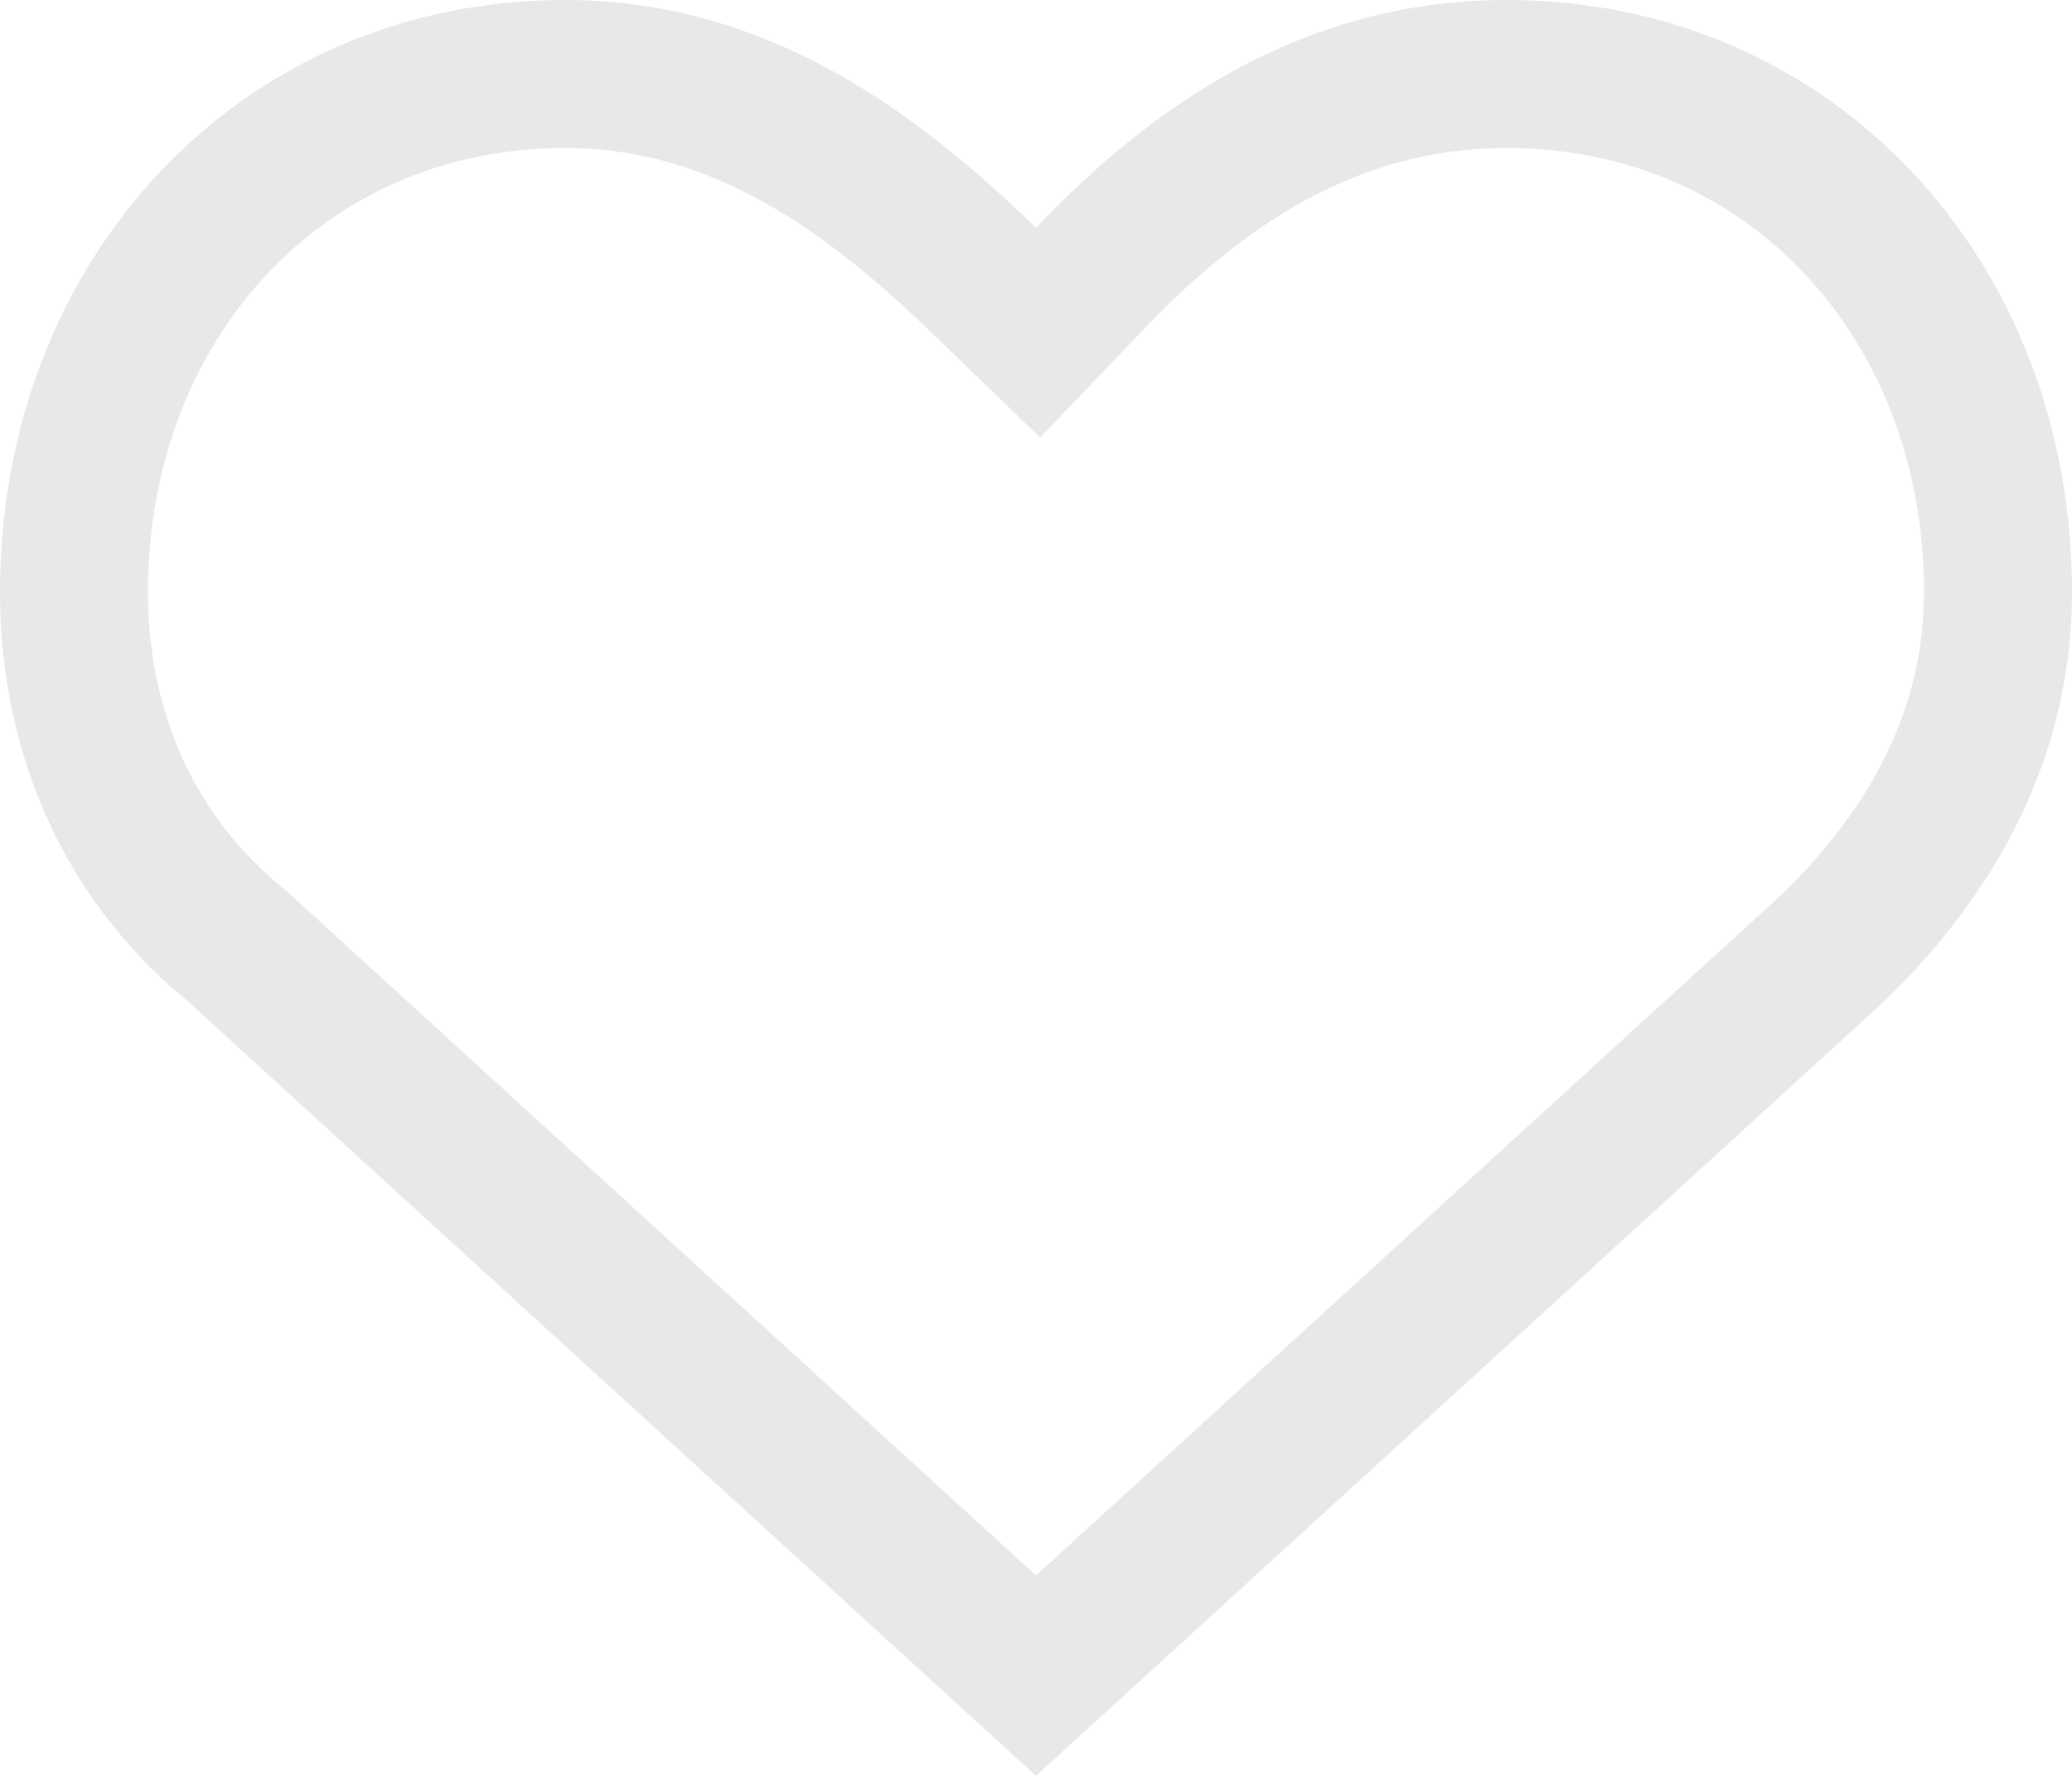
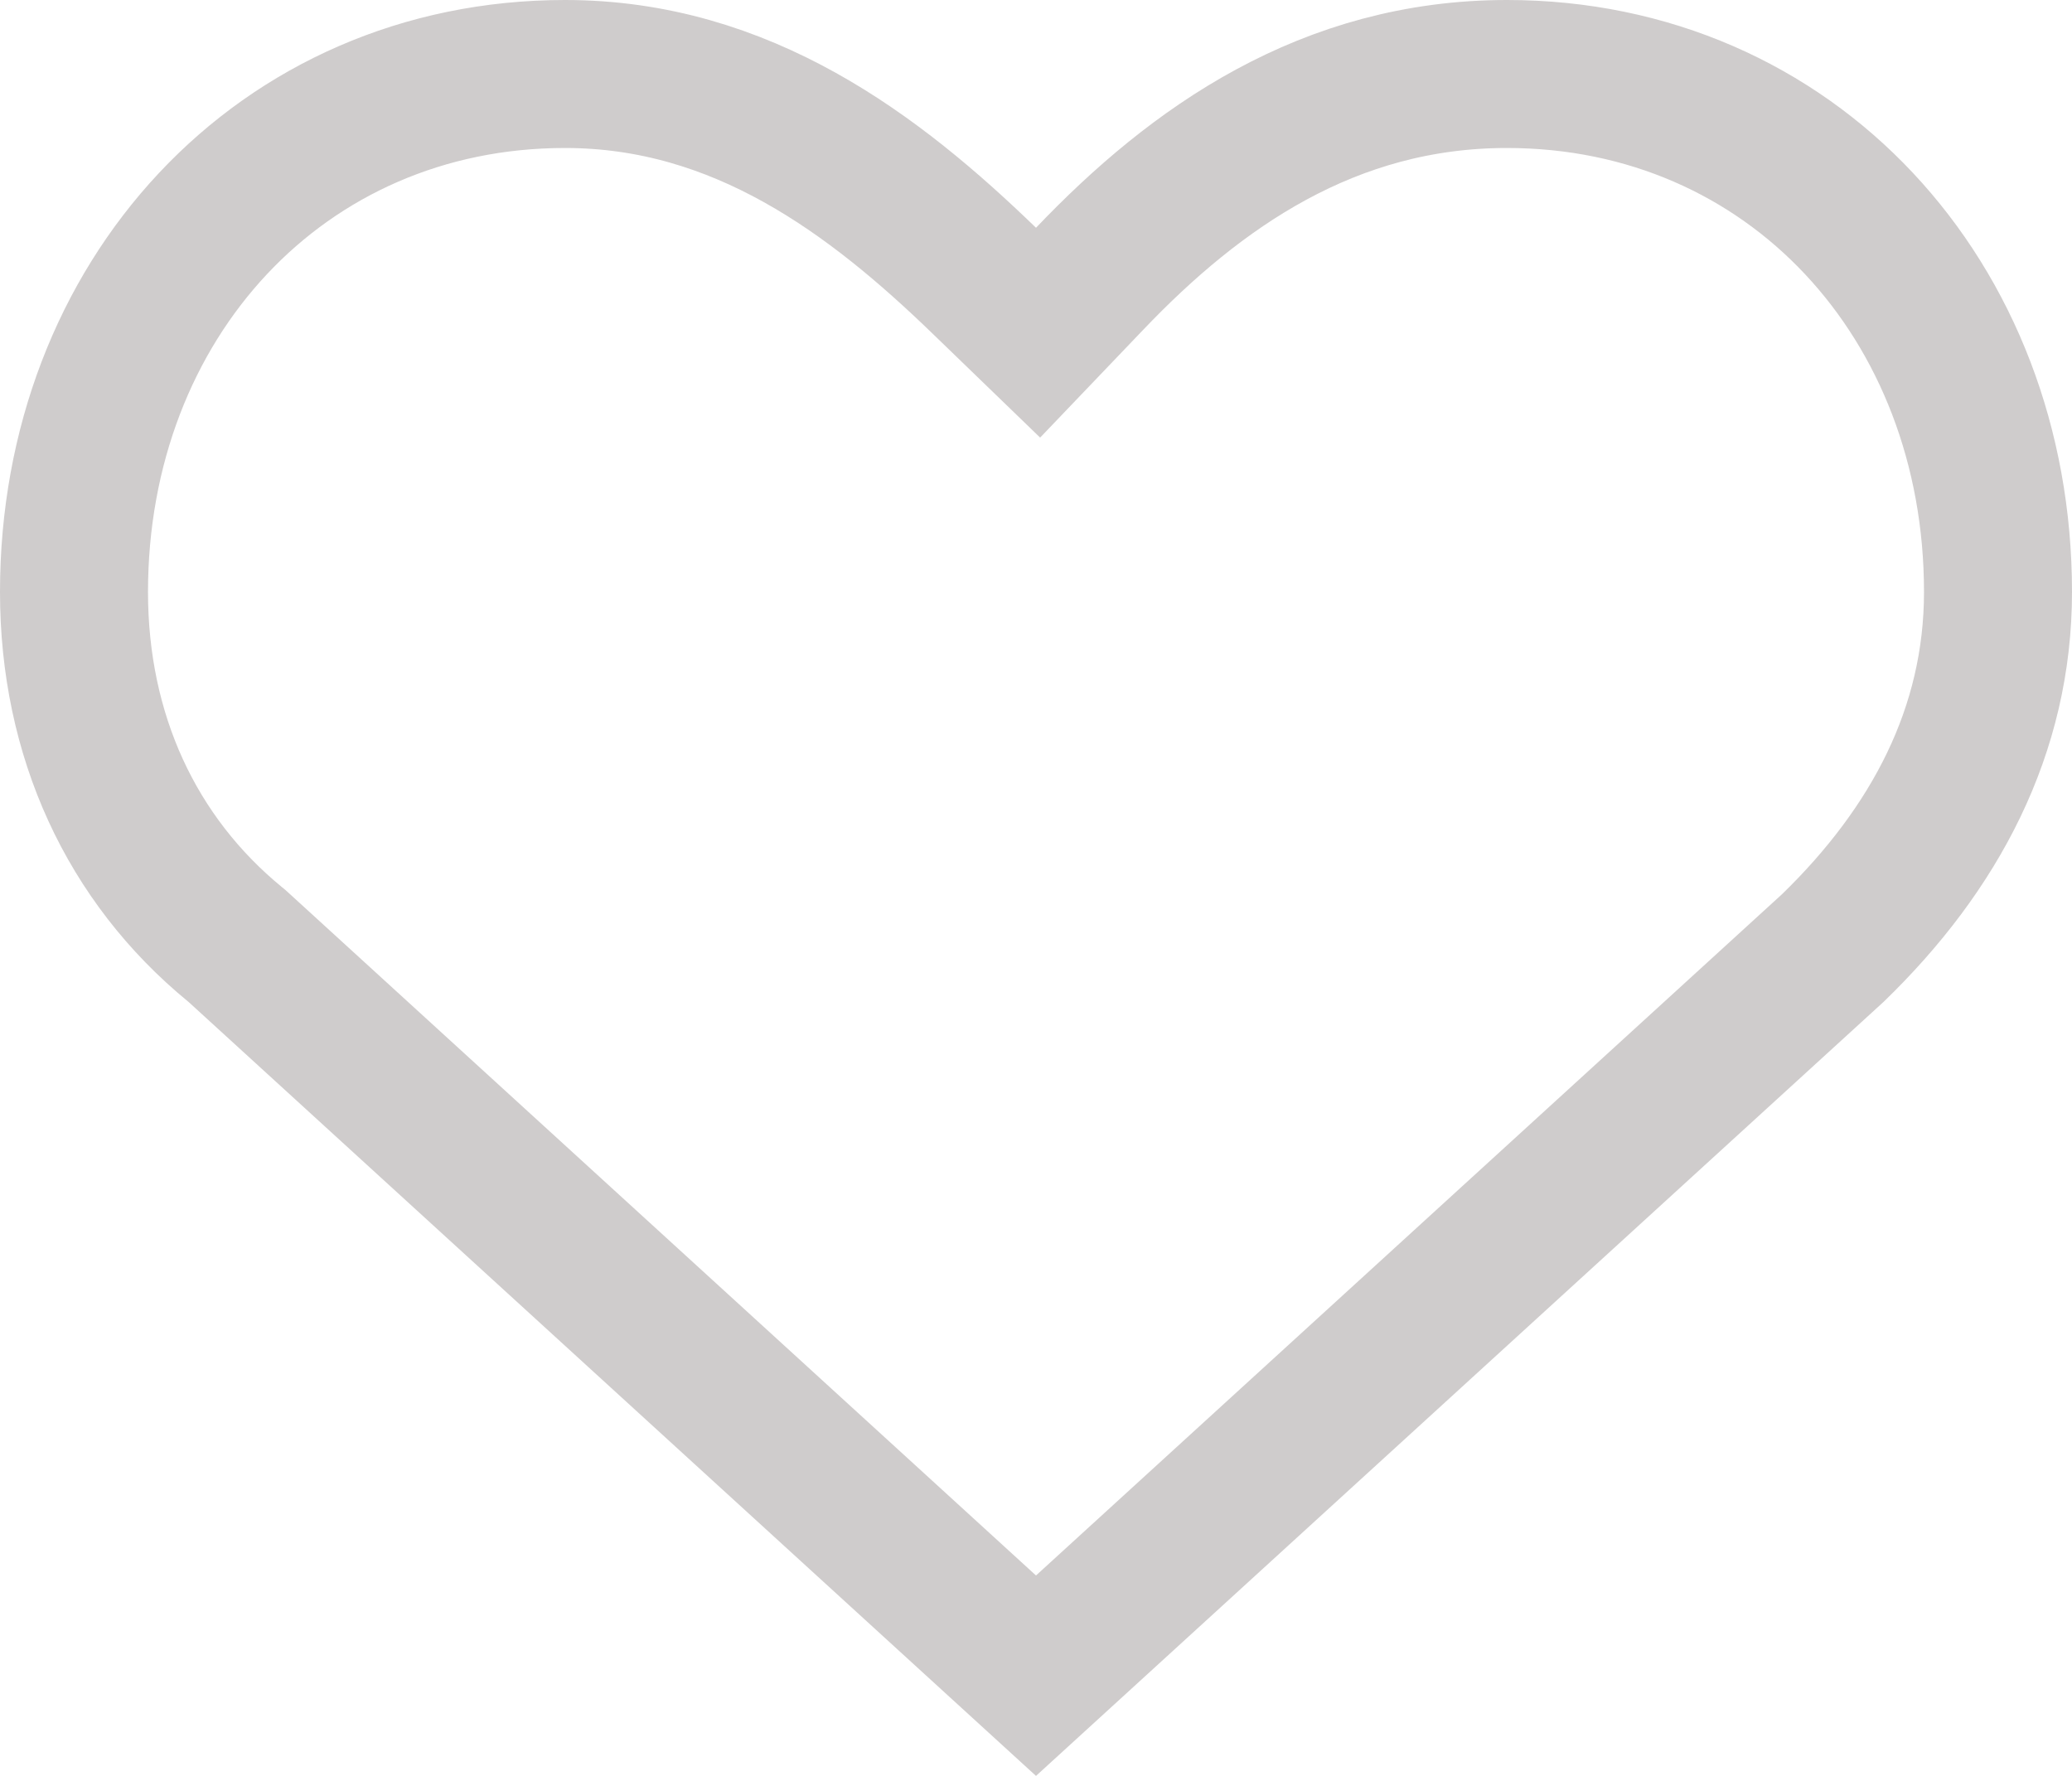
<svg xmlns="http://www.w3.org/2000/svg" width="14" height="12" viewBox="0 0 14 12" fill="none">
-   <path d="M6.652 1.898L7.014 2.248L7.362 1.884C8.082 1.129 8.978 0.5 10.182 0.5C12.102 0.5 13.5 2.029 13.5 4C13.5 4.937 13.075 5.736 12.385 6.405L7 11.323L1.61 6.4L1.6 6.391L1.589 6.382C0.886 5.806 0.5 4.968 0.5 4C0.5 2.029 1.898 0.5 3.818 0.5C5.013 0.5 5.908 1.178 6.652 1.898Z" stroke="#E8E8E8" />
+   <path d="M6.652 1.898L7.014 2.248L7.362 1.884C8.082 1.129 8.978 0.5 10.182 0.5C12.102 0.5 13.5 2.029 13.5 4C13.5 4.937 13.075 5.736 12.385 6.405L7 11.323L1.61 6.4L1.6 6.391L1.589 6.382C0.886 5.806 0.5 4.968 0.5 4C0.5 2.029 1.898 0.5 3.818 0.5C5.013 0.5 5.908 1.178 6.652 1.898Z" stroke="#cfcccc" />
</svg>
